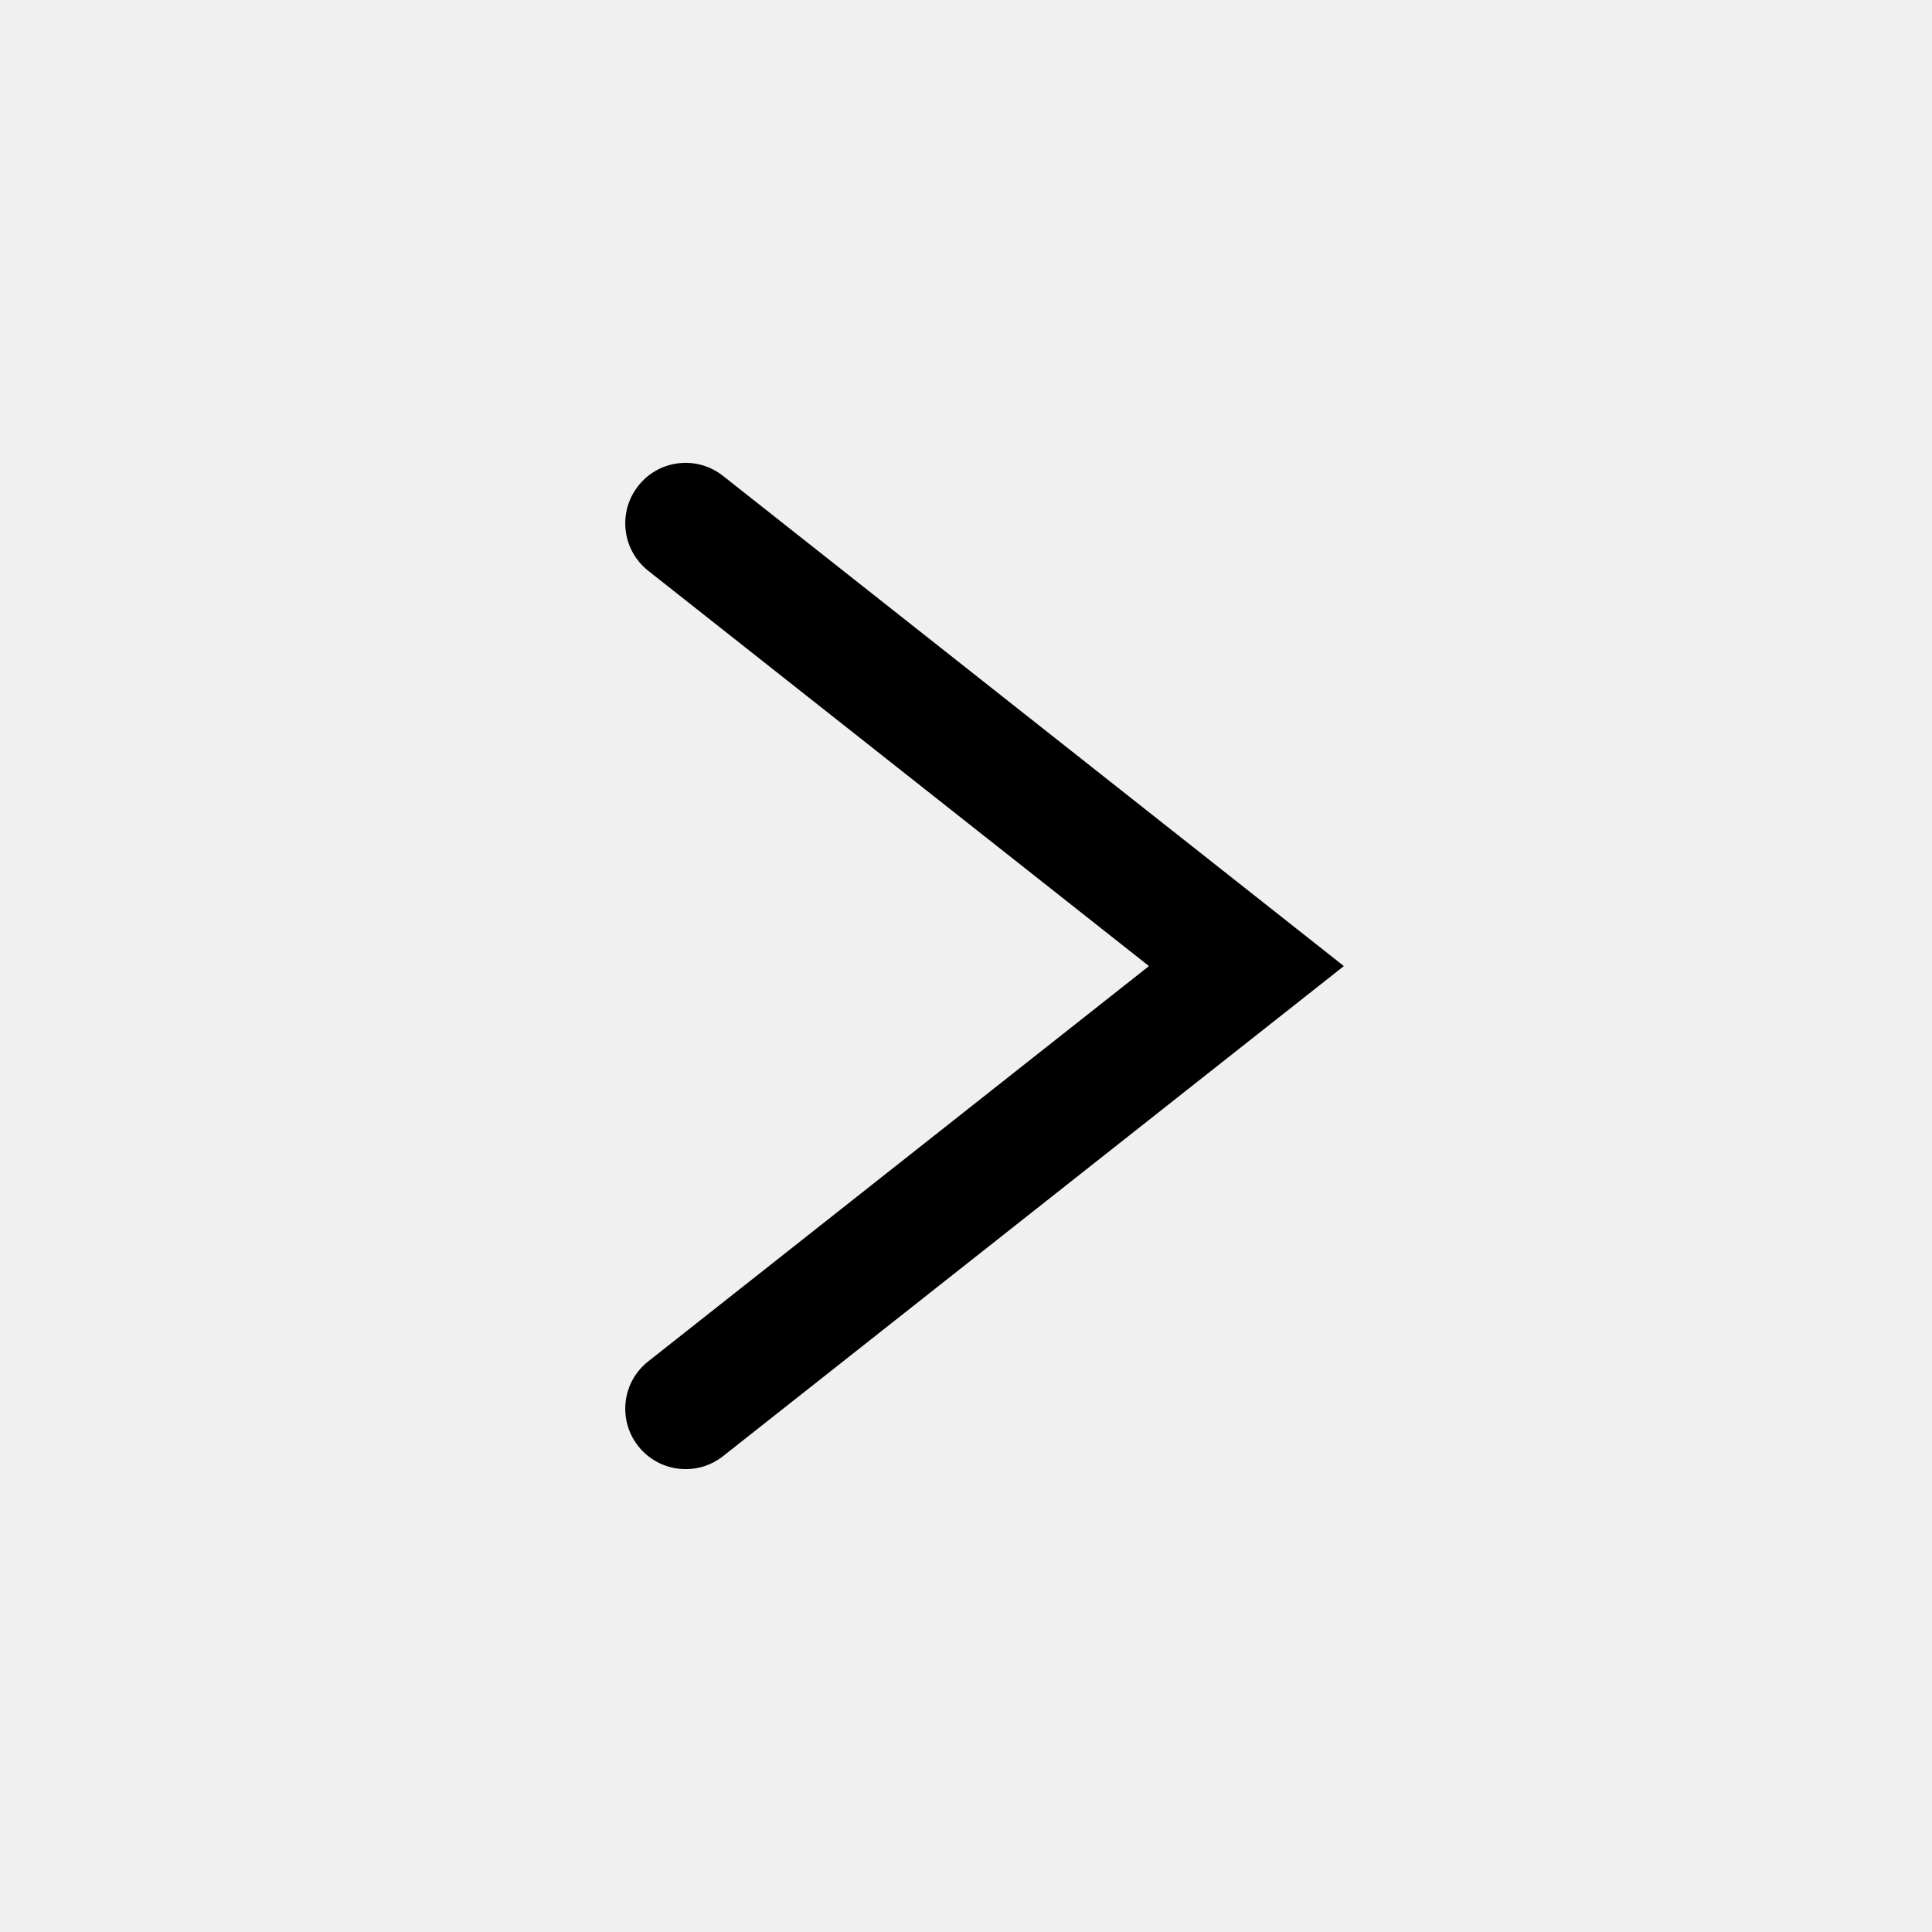
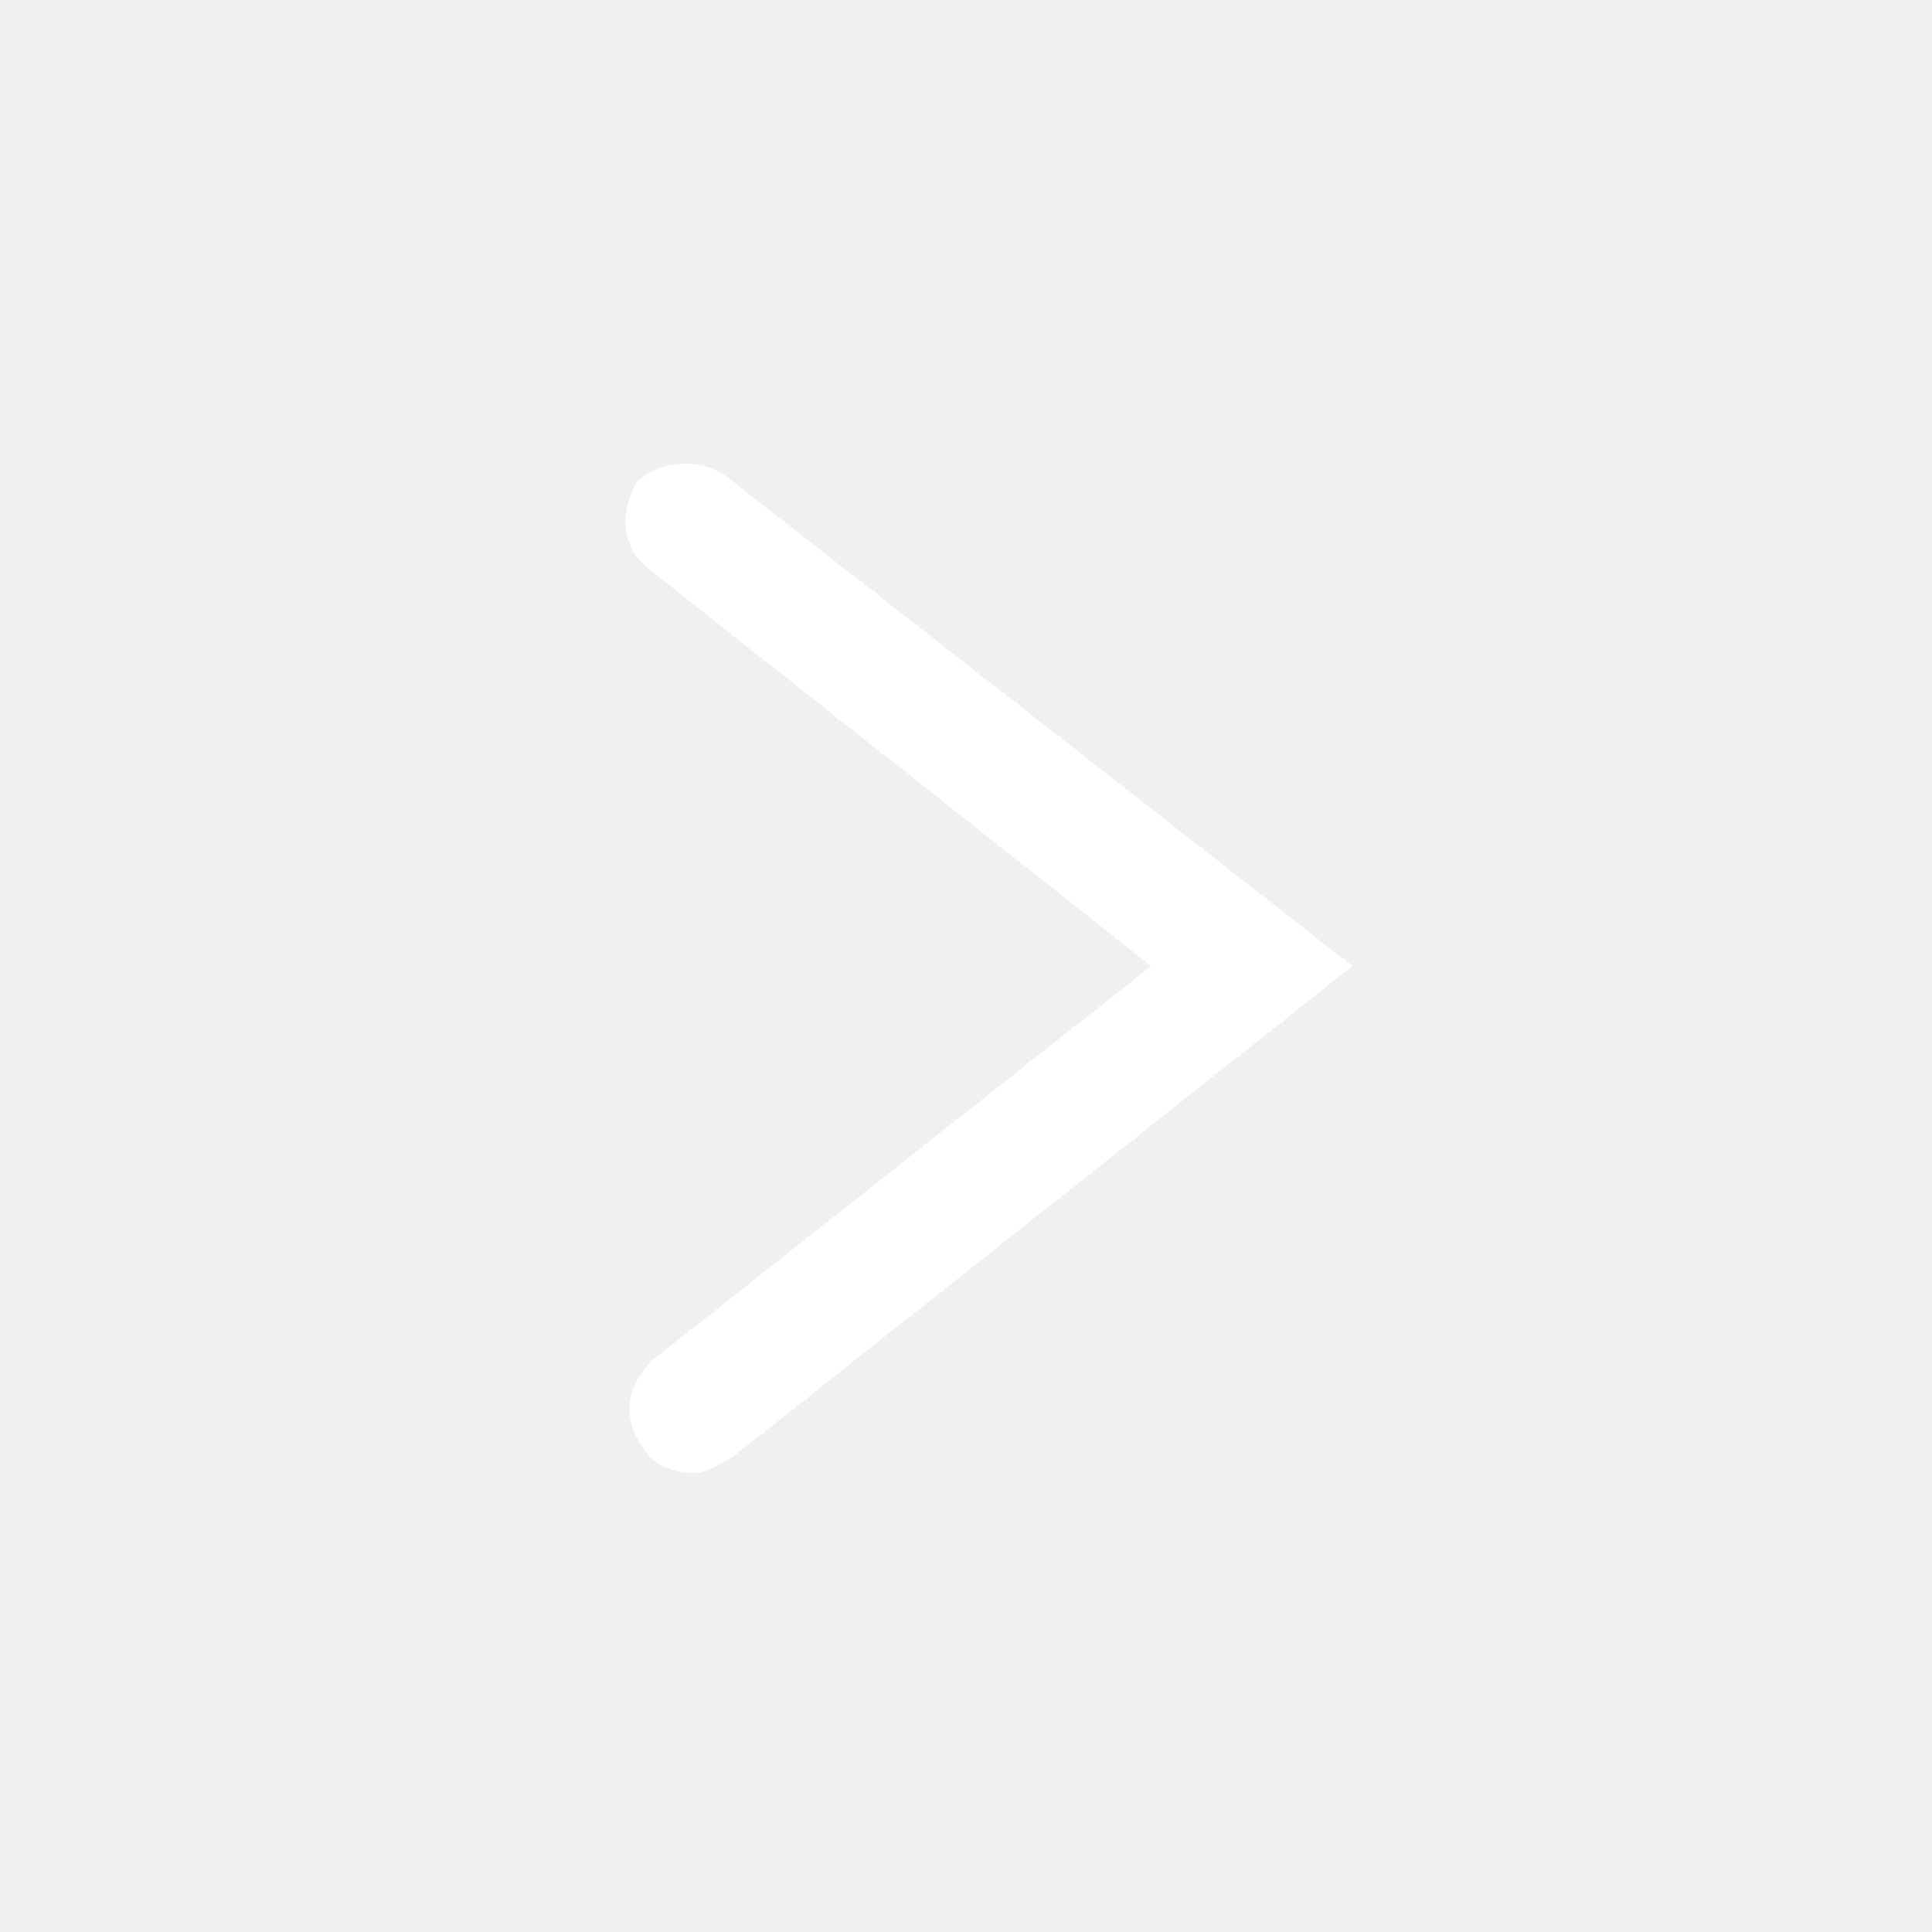
- <svg xmlns="http://www.w3.org/2000/svg" width="24px" height="24px" viewBox="0 0 24 24" version="1.1">
-   <g id="icon/navigation/right/default" stroke="none" stroke-width="1" fill="none" fill-rule="evenodd">
-     <path d="M8.982,5.912 C8.657,5.654 8.185,5.71 7.929,6.035 C7.672,6.361 7.727,6.832 8.052,7.09 L14.273,12.001 L8.052,16.912 C7.727,17.168 7.672,17.64 7.929,17.965 C8.077,18.152 8.296,18.25 8.518,18.25 C8.681,18.25 8.845,18.198 8.983,18.088 L16.694,12.001 L8.982,5.912 Z" id="Icon" fill="#000000" />
+ <svg xmlns="http://www.w3.org/2000/svg" version="1.1" id="Ebene_1" x="0px" y="0px" viewBox="0 0 24 24" style="enable-background:new 0 0 24 24;" xml:space="preserve">
+   <style type="text/css">
+ 	.st0{fill-rule:evenodd;clip-rule:evenodd;fill:#FFFFFF;}
+ </style>
+   <g id="icon_x2F_navigation_x2F_right_x2F_default">
+     <path id="Icon" class="st0" d="M9,5.9C8.7,5.7,8.2,5.7,7.9,6C7.7,6.4,7.7,6.8,8.1,7.1l6.2,4.9l-6.2,4.9c-0.3,0.3-0.4,0.7-0.1,1.1   c0.1,0.2,0.4,0.3,0.6,0.3c0.2,0,0.3-0.1,0.5-0.2l7.7-6.1L9,5.9z" />
  </g>
</svg>
